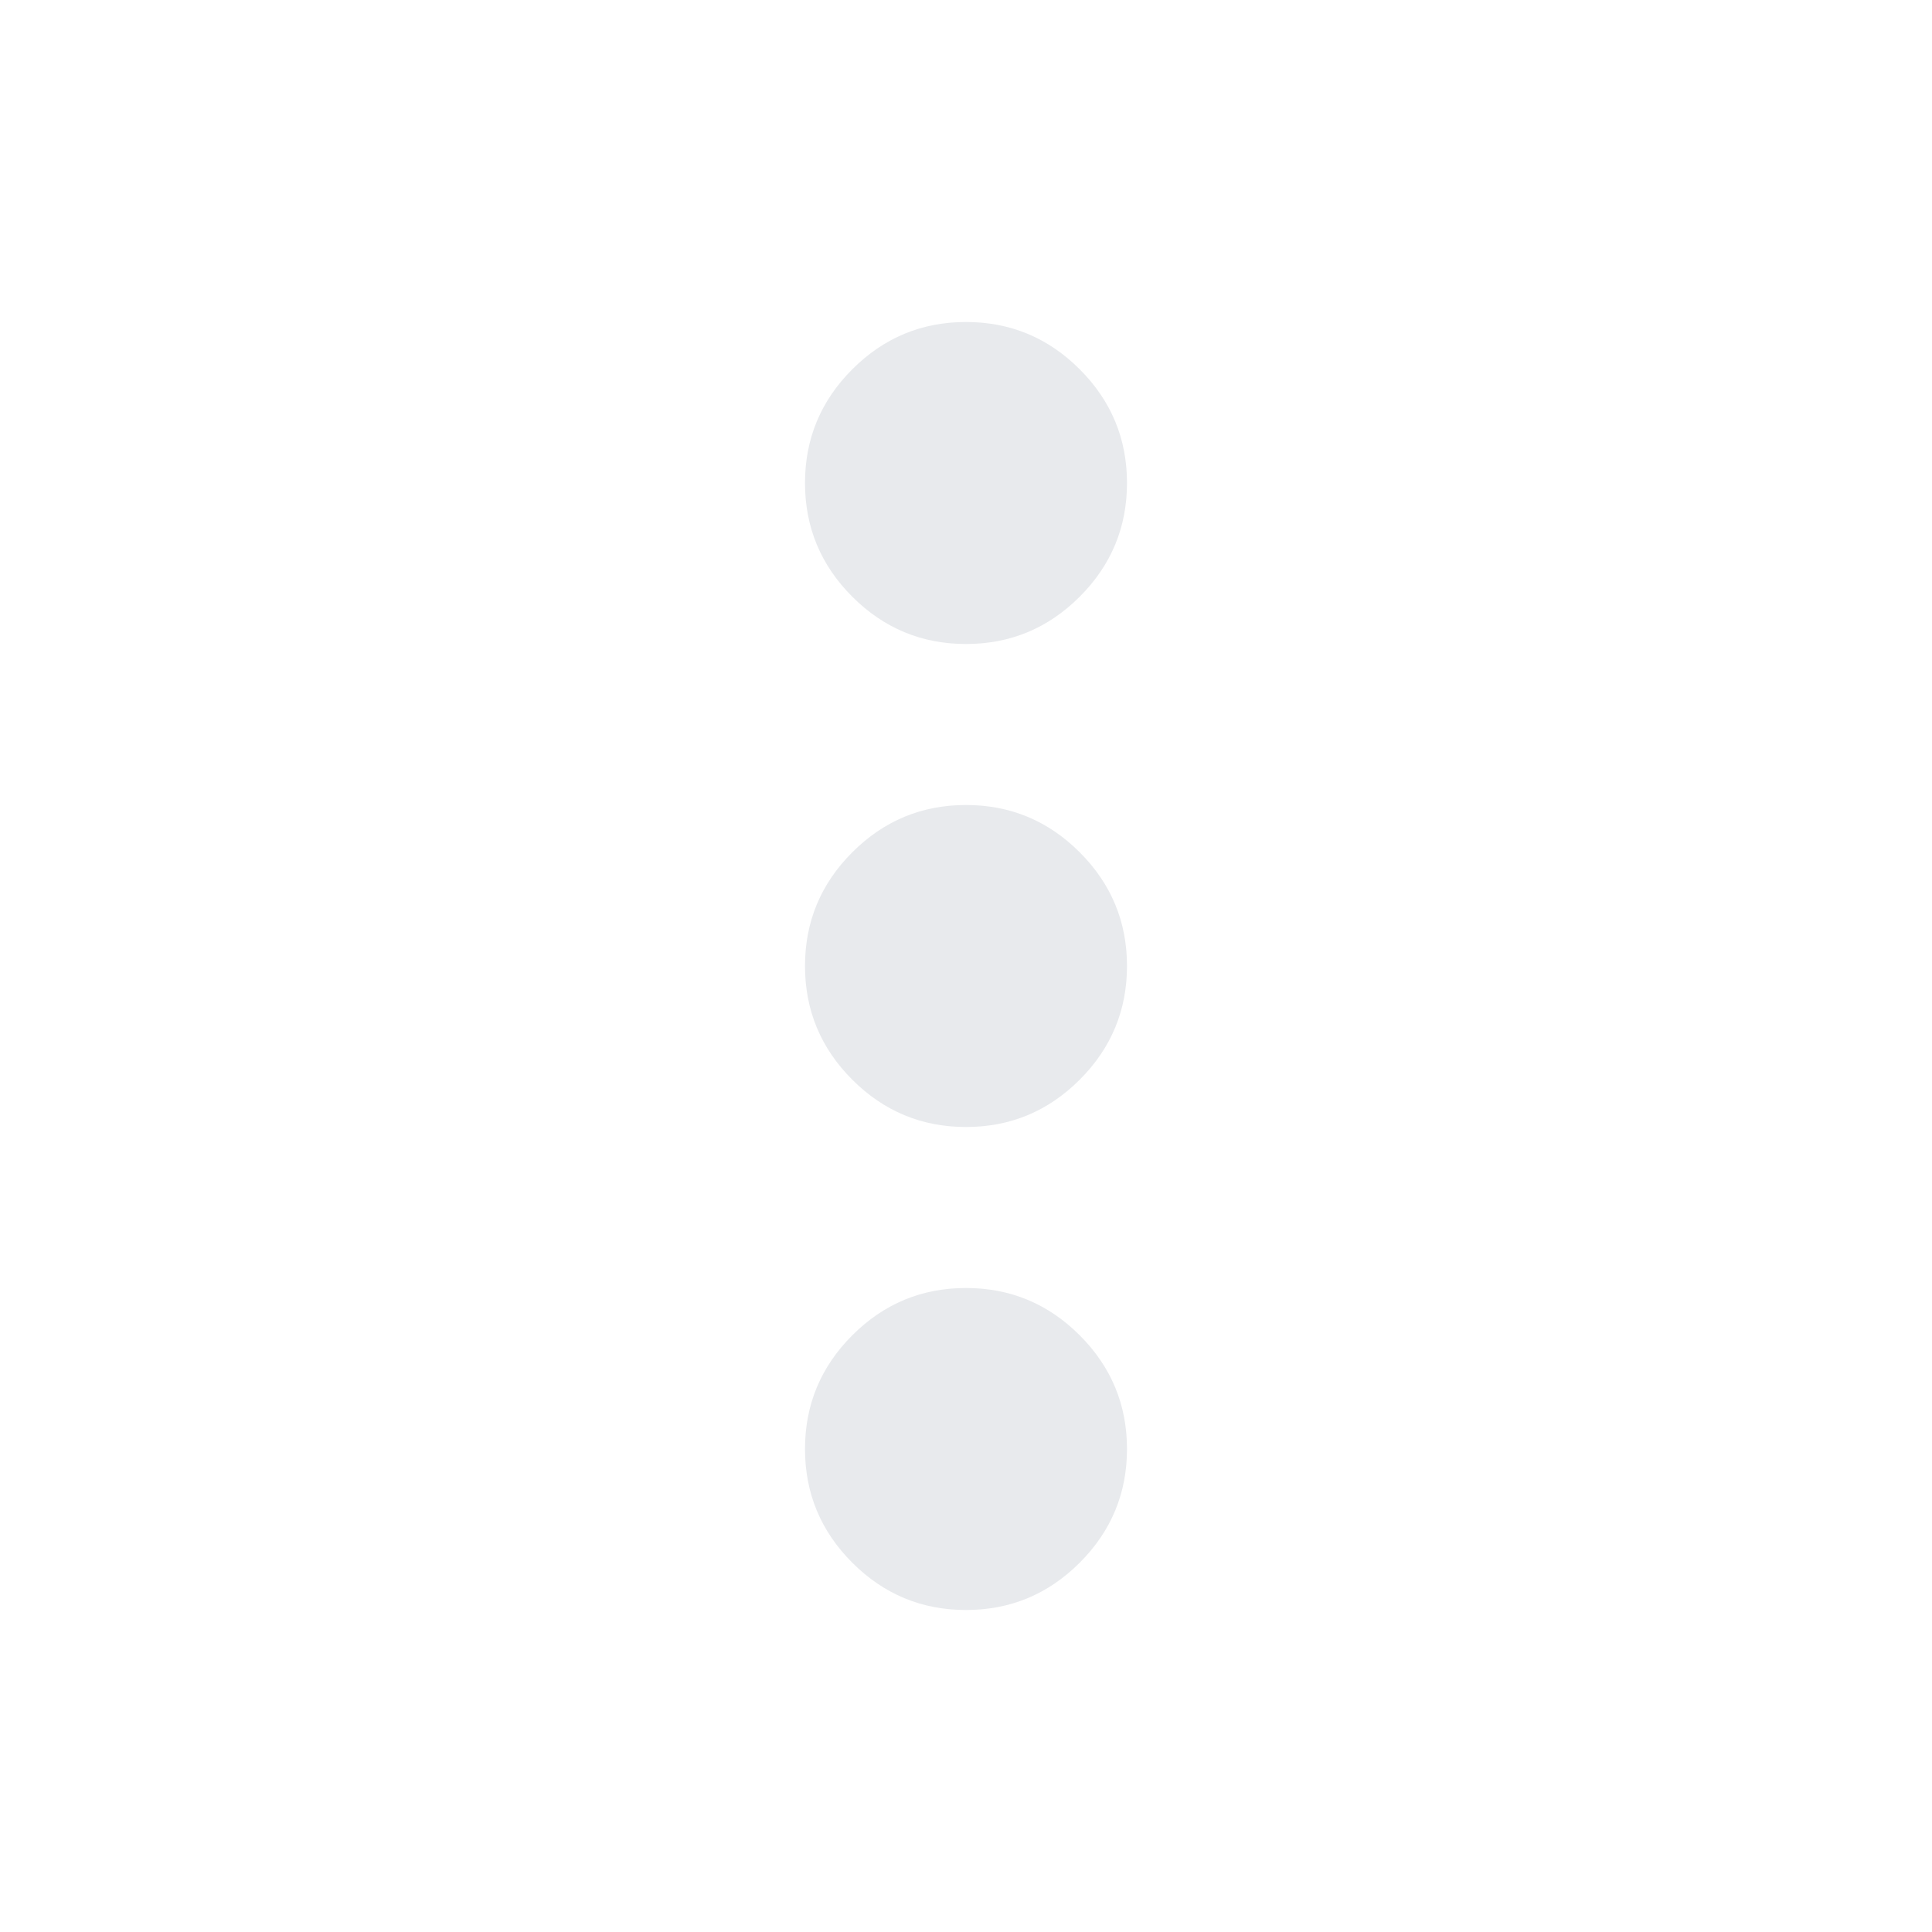
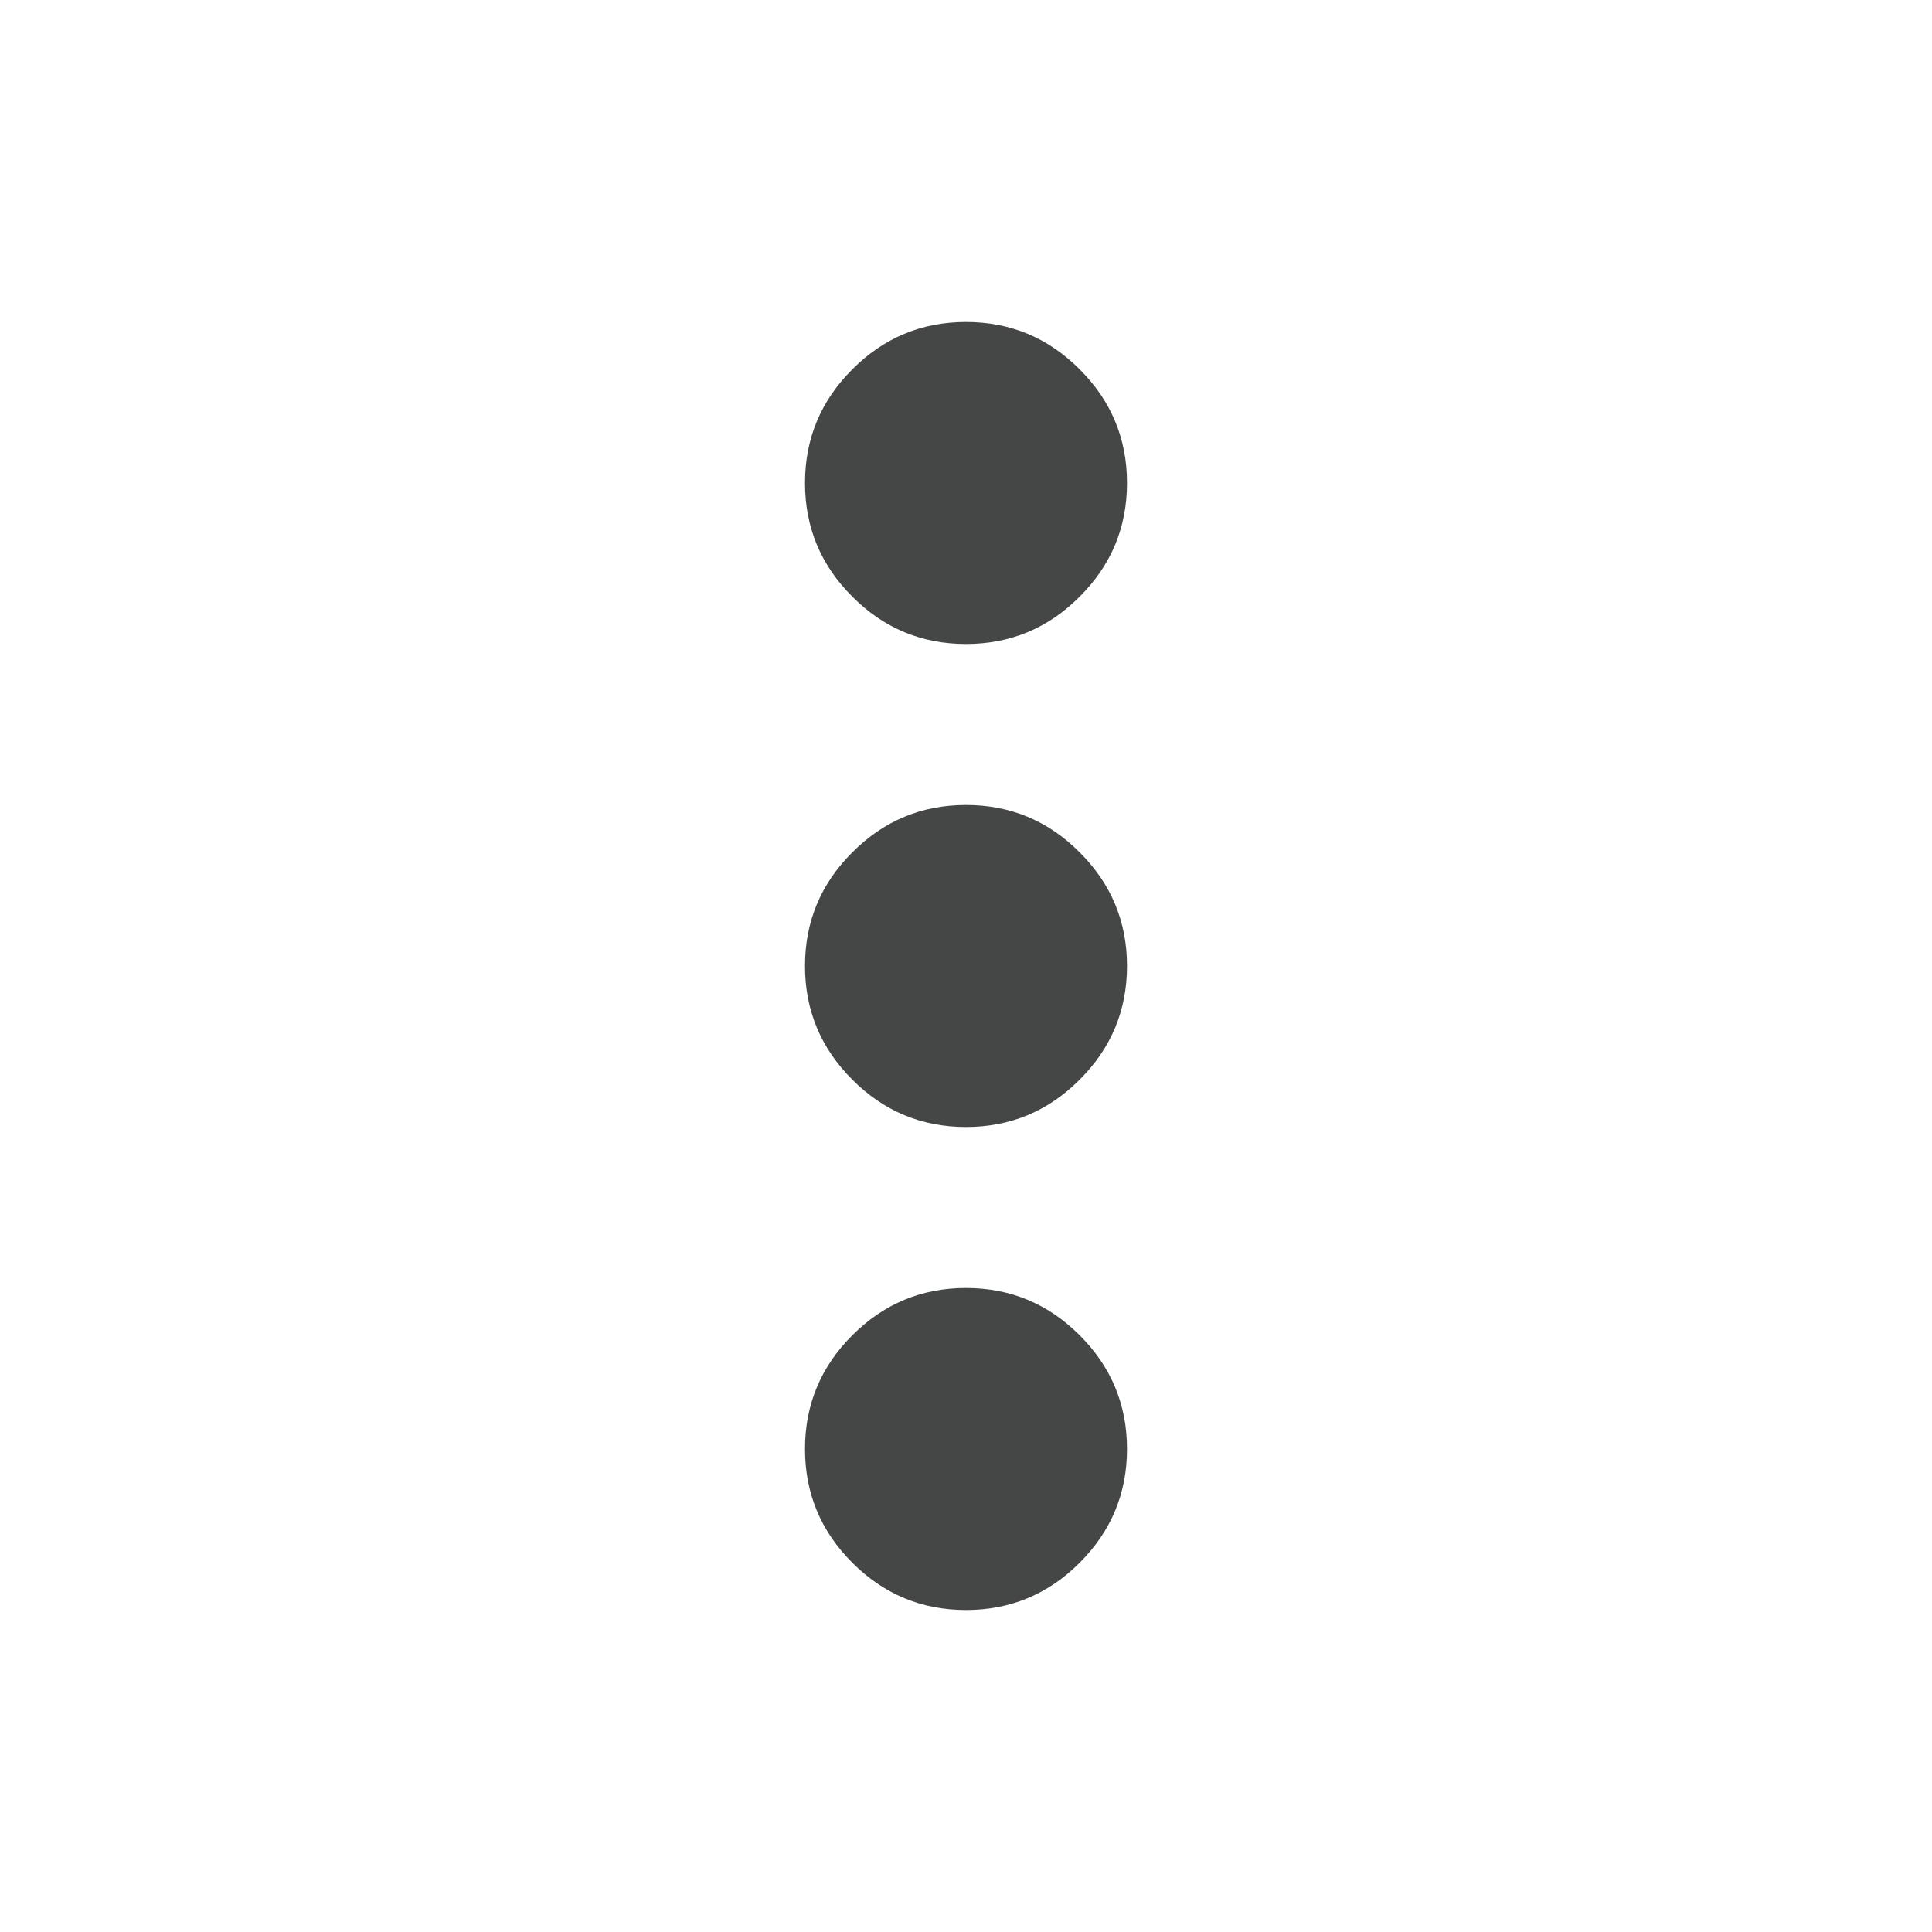
- <svg xmlns="http://www.w3.org/2000/svg" height="24px" viewBox="0 -960 960 960" width="24px" fill="#e8eaed">
-   <path d="M480-160q-33 0-56.5-23.5T400-240q0-33 23.5-56.5T480-320q33 0 56.5 23.5T560-240q0 33-23.5 56.5T480-160Zm0-240q-33 0-56.5-23.5T400-480q0-33 23.5-56.5T480-560q33 0 56.5 23.5T560-480q0 33-23.5 56.5T480-400Zm0-240q-33 0-56.5-23.5T400-720q0-33 23.5-56.5T480-800q33 0 56.5 23.5T560-720q0 33-23.5 56.5T480-640Z" />
+ <svg xmlns="http://www.w3.org/2000/svg" width="24" height="24" viewBox="0 0 24 24" fill="none">
+   <path d="M12 20C11.45 20 10.979 19.804 10.588 19.413C10.196 19.021 10 18.55 10 18C10 17.45 10.196 16.979 10.588 16.587C10.979 16.196 11.45 16 12 16C12.55 16 13.021 16.196 13.412 16.587C13.804 16.979 14 17.45 14 18C14 18.55 13.804 19.021 13.412 19.413C13.021 19.804 12.55 20 12 20ZM12 14C11.45 14 10.979 13.804 10.588 13.412C10.196 13.021 10 12.55 10 12C10 11.45 10.196 10.979 10.588 10.588C10.979 10.196 11.45 10 12 10C12.55 10 13.021 10.196 13.412 10.588C13.804 10.979 14 11.45 14 12C14 12.55 13.804 13.021 13.412 13.412C13.021 13.804 12.55 14 12 14ZM12 8C11.45 8 10.979 7.804 10.588 7.412C10.196 7.021 10 6.55 10 6C10 5.45 10.196 4.979 10.588 4.588C10.979 4.196 11.45 4 12 4C12.55 4 13.021 4.196 13.412 4.588C13.804 4.979 14 5.45 14 6C14 6.55 13.804 7.021 13.412 7.412C13.021 7.804 12.55 8 12 8Z" fill="#444746" />
</svg>
